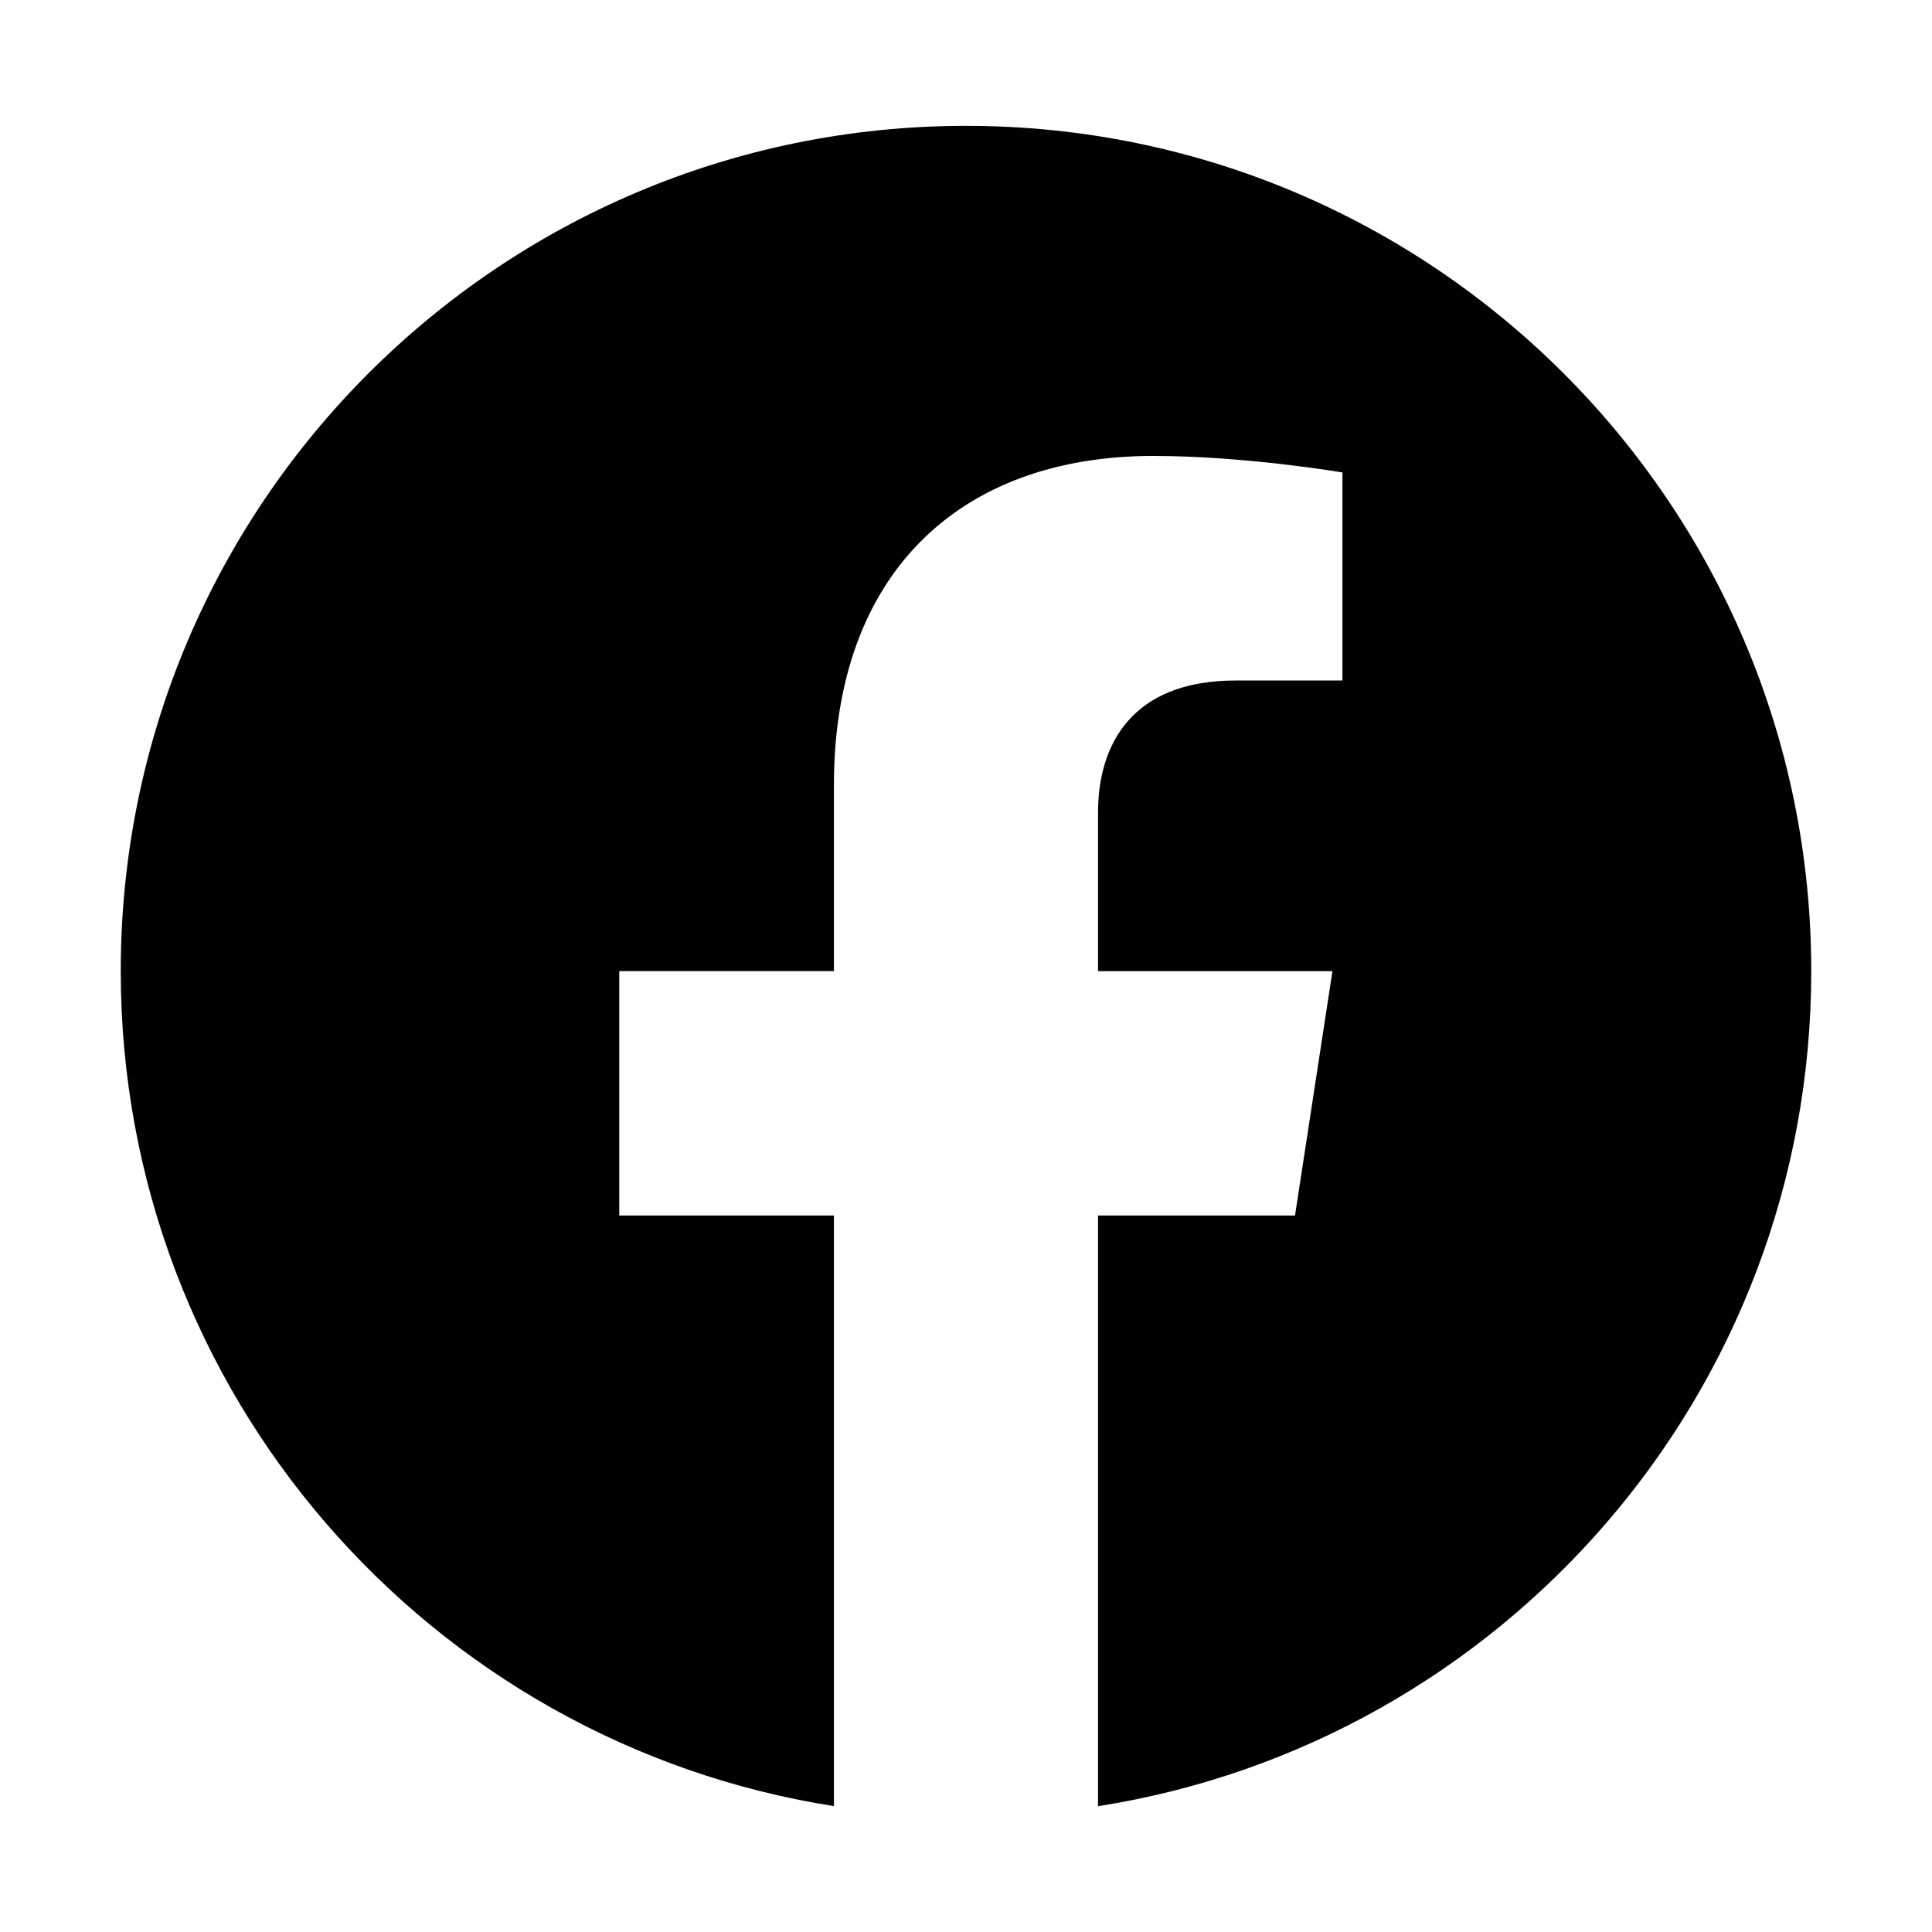
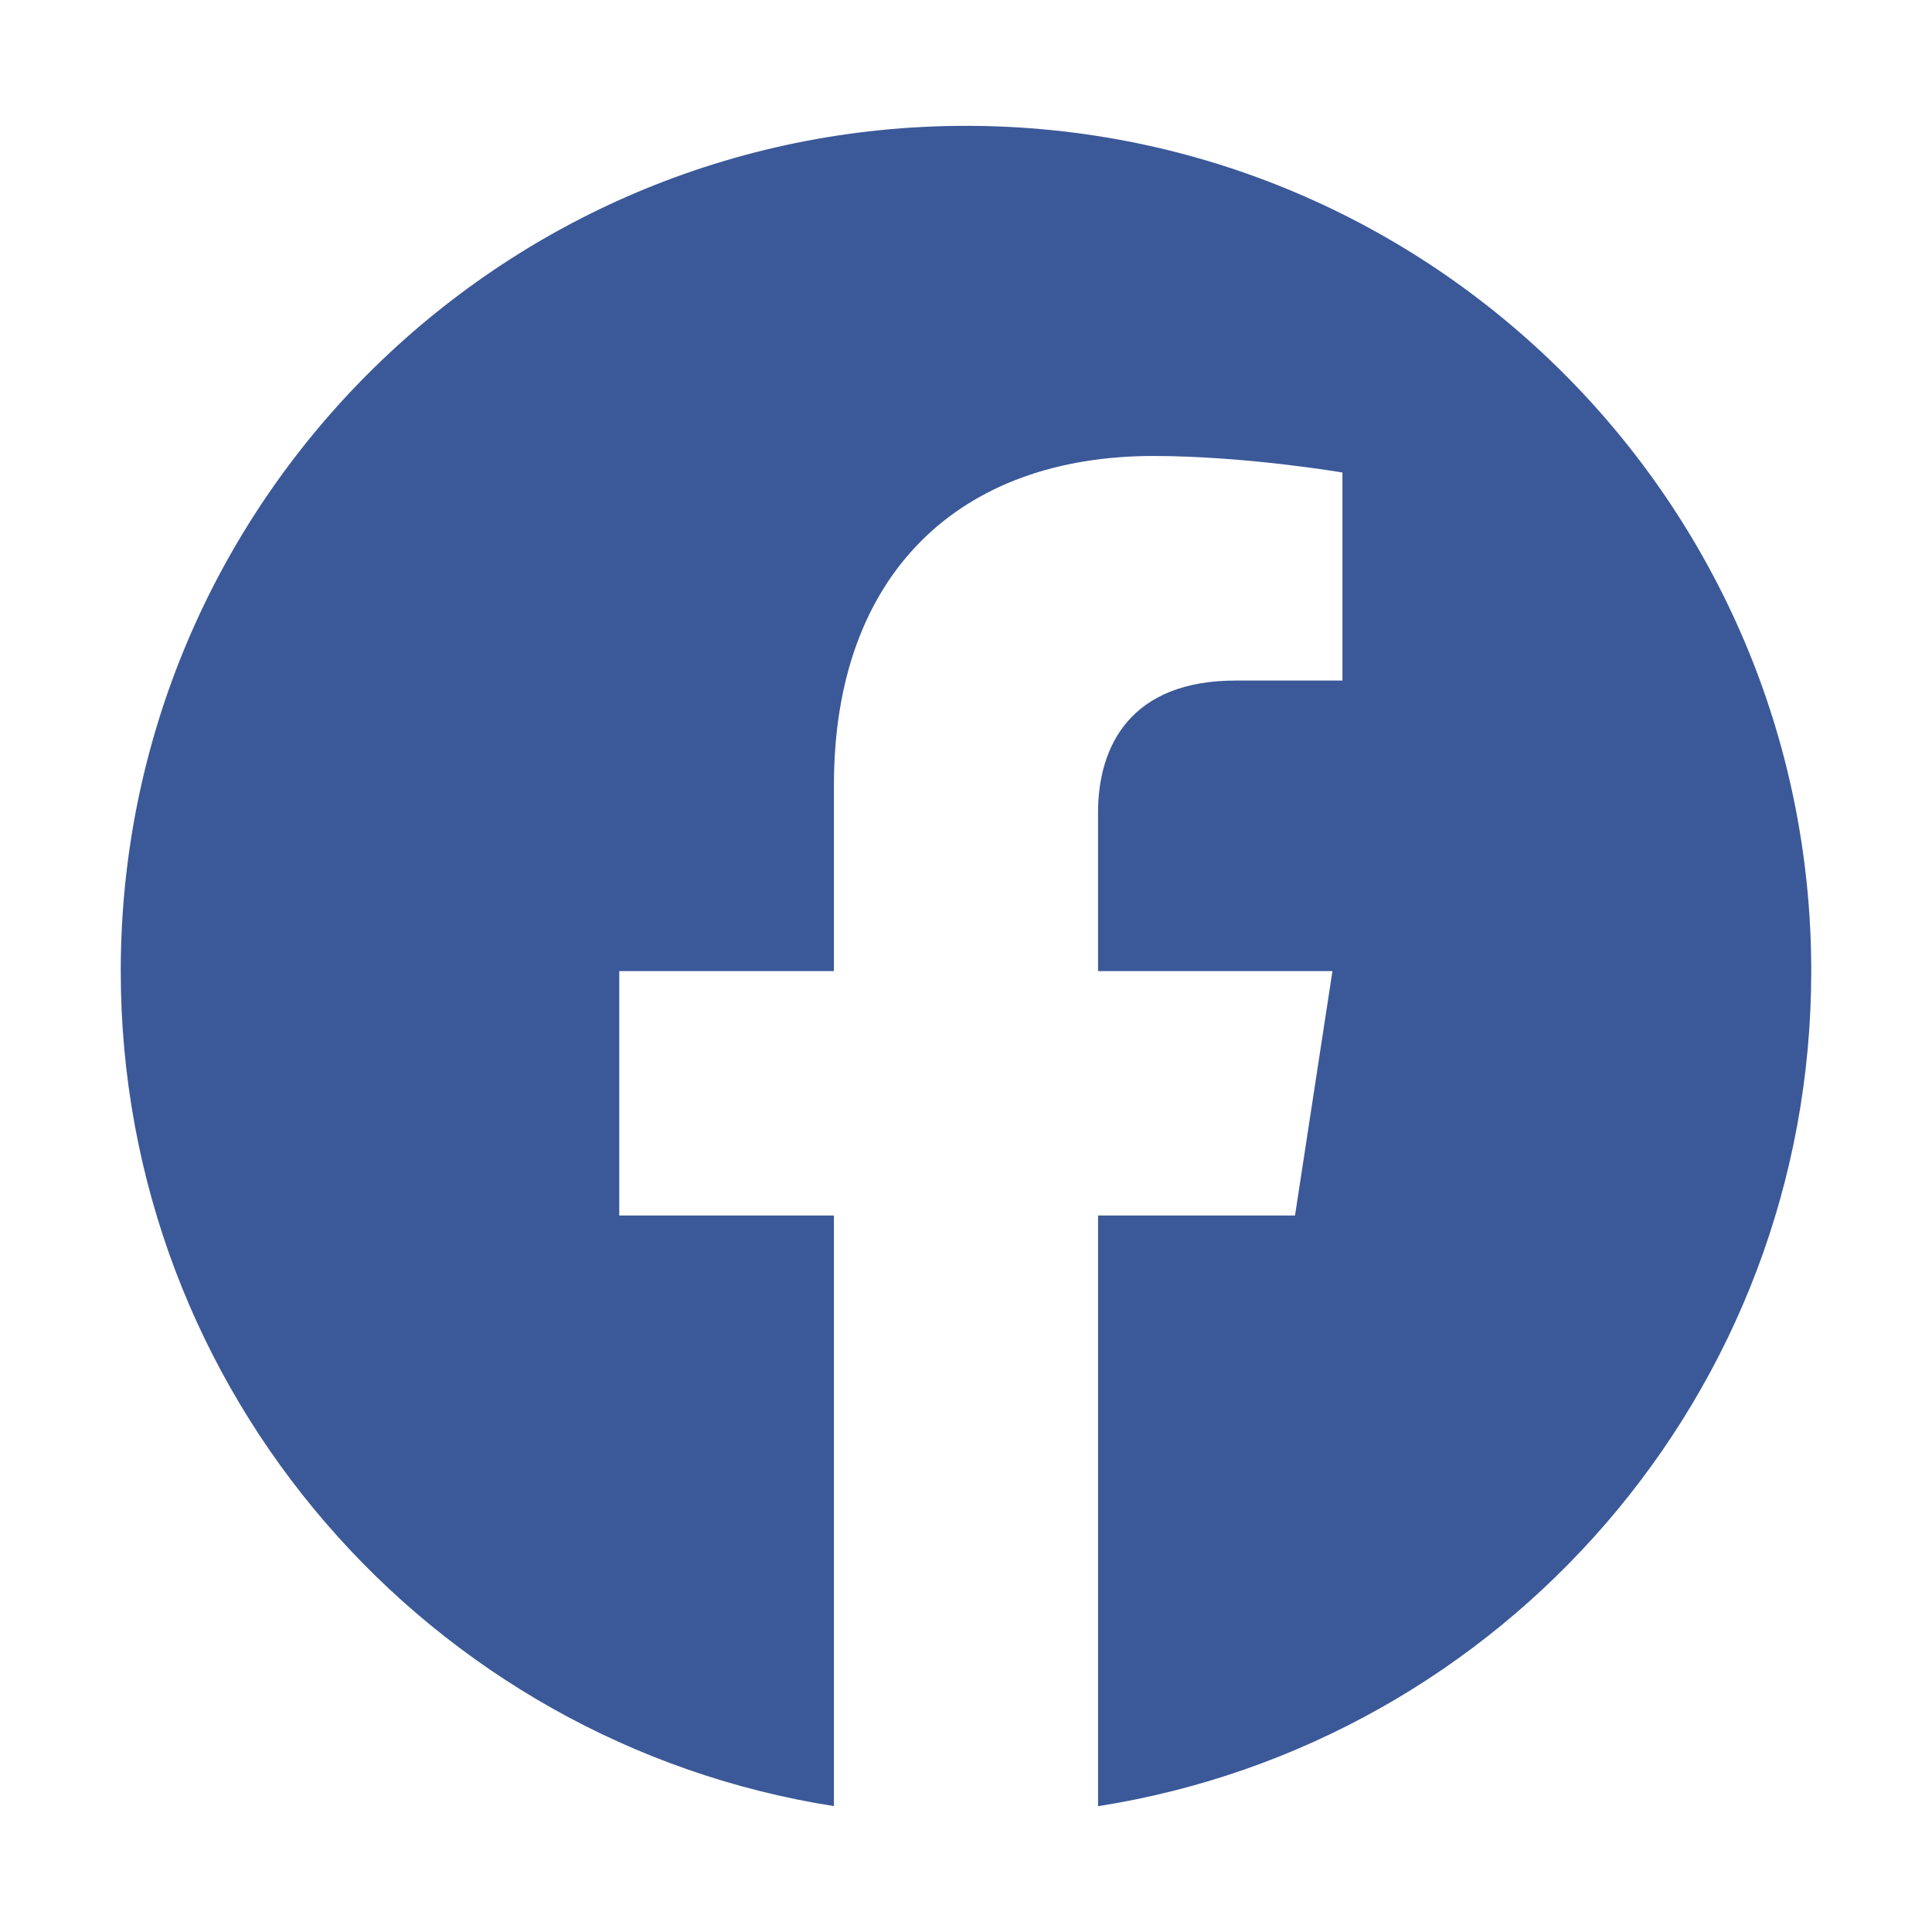
- <svg xmlns="http://www.w3.org/2000/svg" version="1.1" id="Layer_1" x="0px" y="0px" viewBox="0 0 512 512" style="enable-background:new 0 0 512 512;" xml:space="preserve">
-   <path style="fill-rule:evenodd;clip-rule:evenodd;fill:#010101;" d="M480,257.35c0-123.7-100.3-224-224-224s-224,100.3-224,224  c0,111.8,81.9,204.47,189,221.29V322.12h-56.89v-64.77H221v-49.36c0-56.13,33.45-87.16,84.61-87.16c24.51,0,50.15,4.38,50.15,4.38  v55.13h-28.26c-27.81,0-36.51,17.26-36.51,35v42.02h62.12l-9.92,64.77h-52.2v156.53C398.1,461.85,480,369.18,480,257.35L480,257.35z  " />
+ <svg xmlns="http://www.w3.org/2000/svg" class="ionicon" viewBox="0 0 512 512">
+   <path fill="#3b5998" d="M480 257.35c0-123.7-100.3-224-224-224s-224 100.3-224 224c0 111.8 81.9 204.47 189 221.29V322.12h-56.89v-64.77H221V208c0-56.13 33.45-87.16 84.61-87.16 24.51 0 50.15 4.38 50.15 4.38v55.13H327.5c-27.81 0-36.51 17.26-36.51 35v42h62.12l-9.92 64.77H291v156.54c107.1-16.81 189-109.48 189-221.31z" fill-rule="evenodd" />
</svg>
